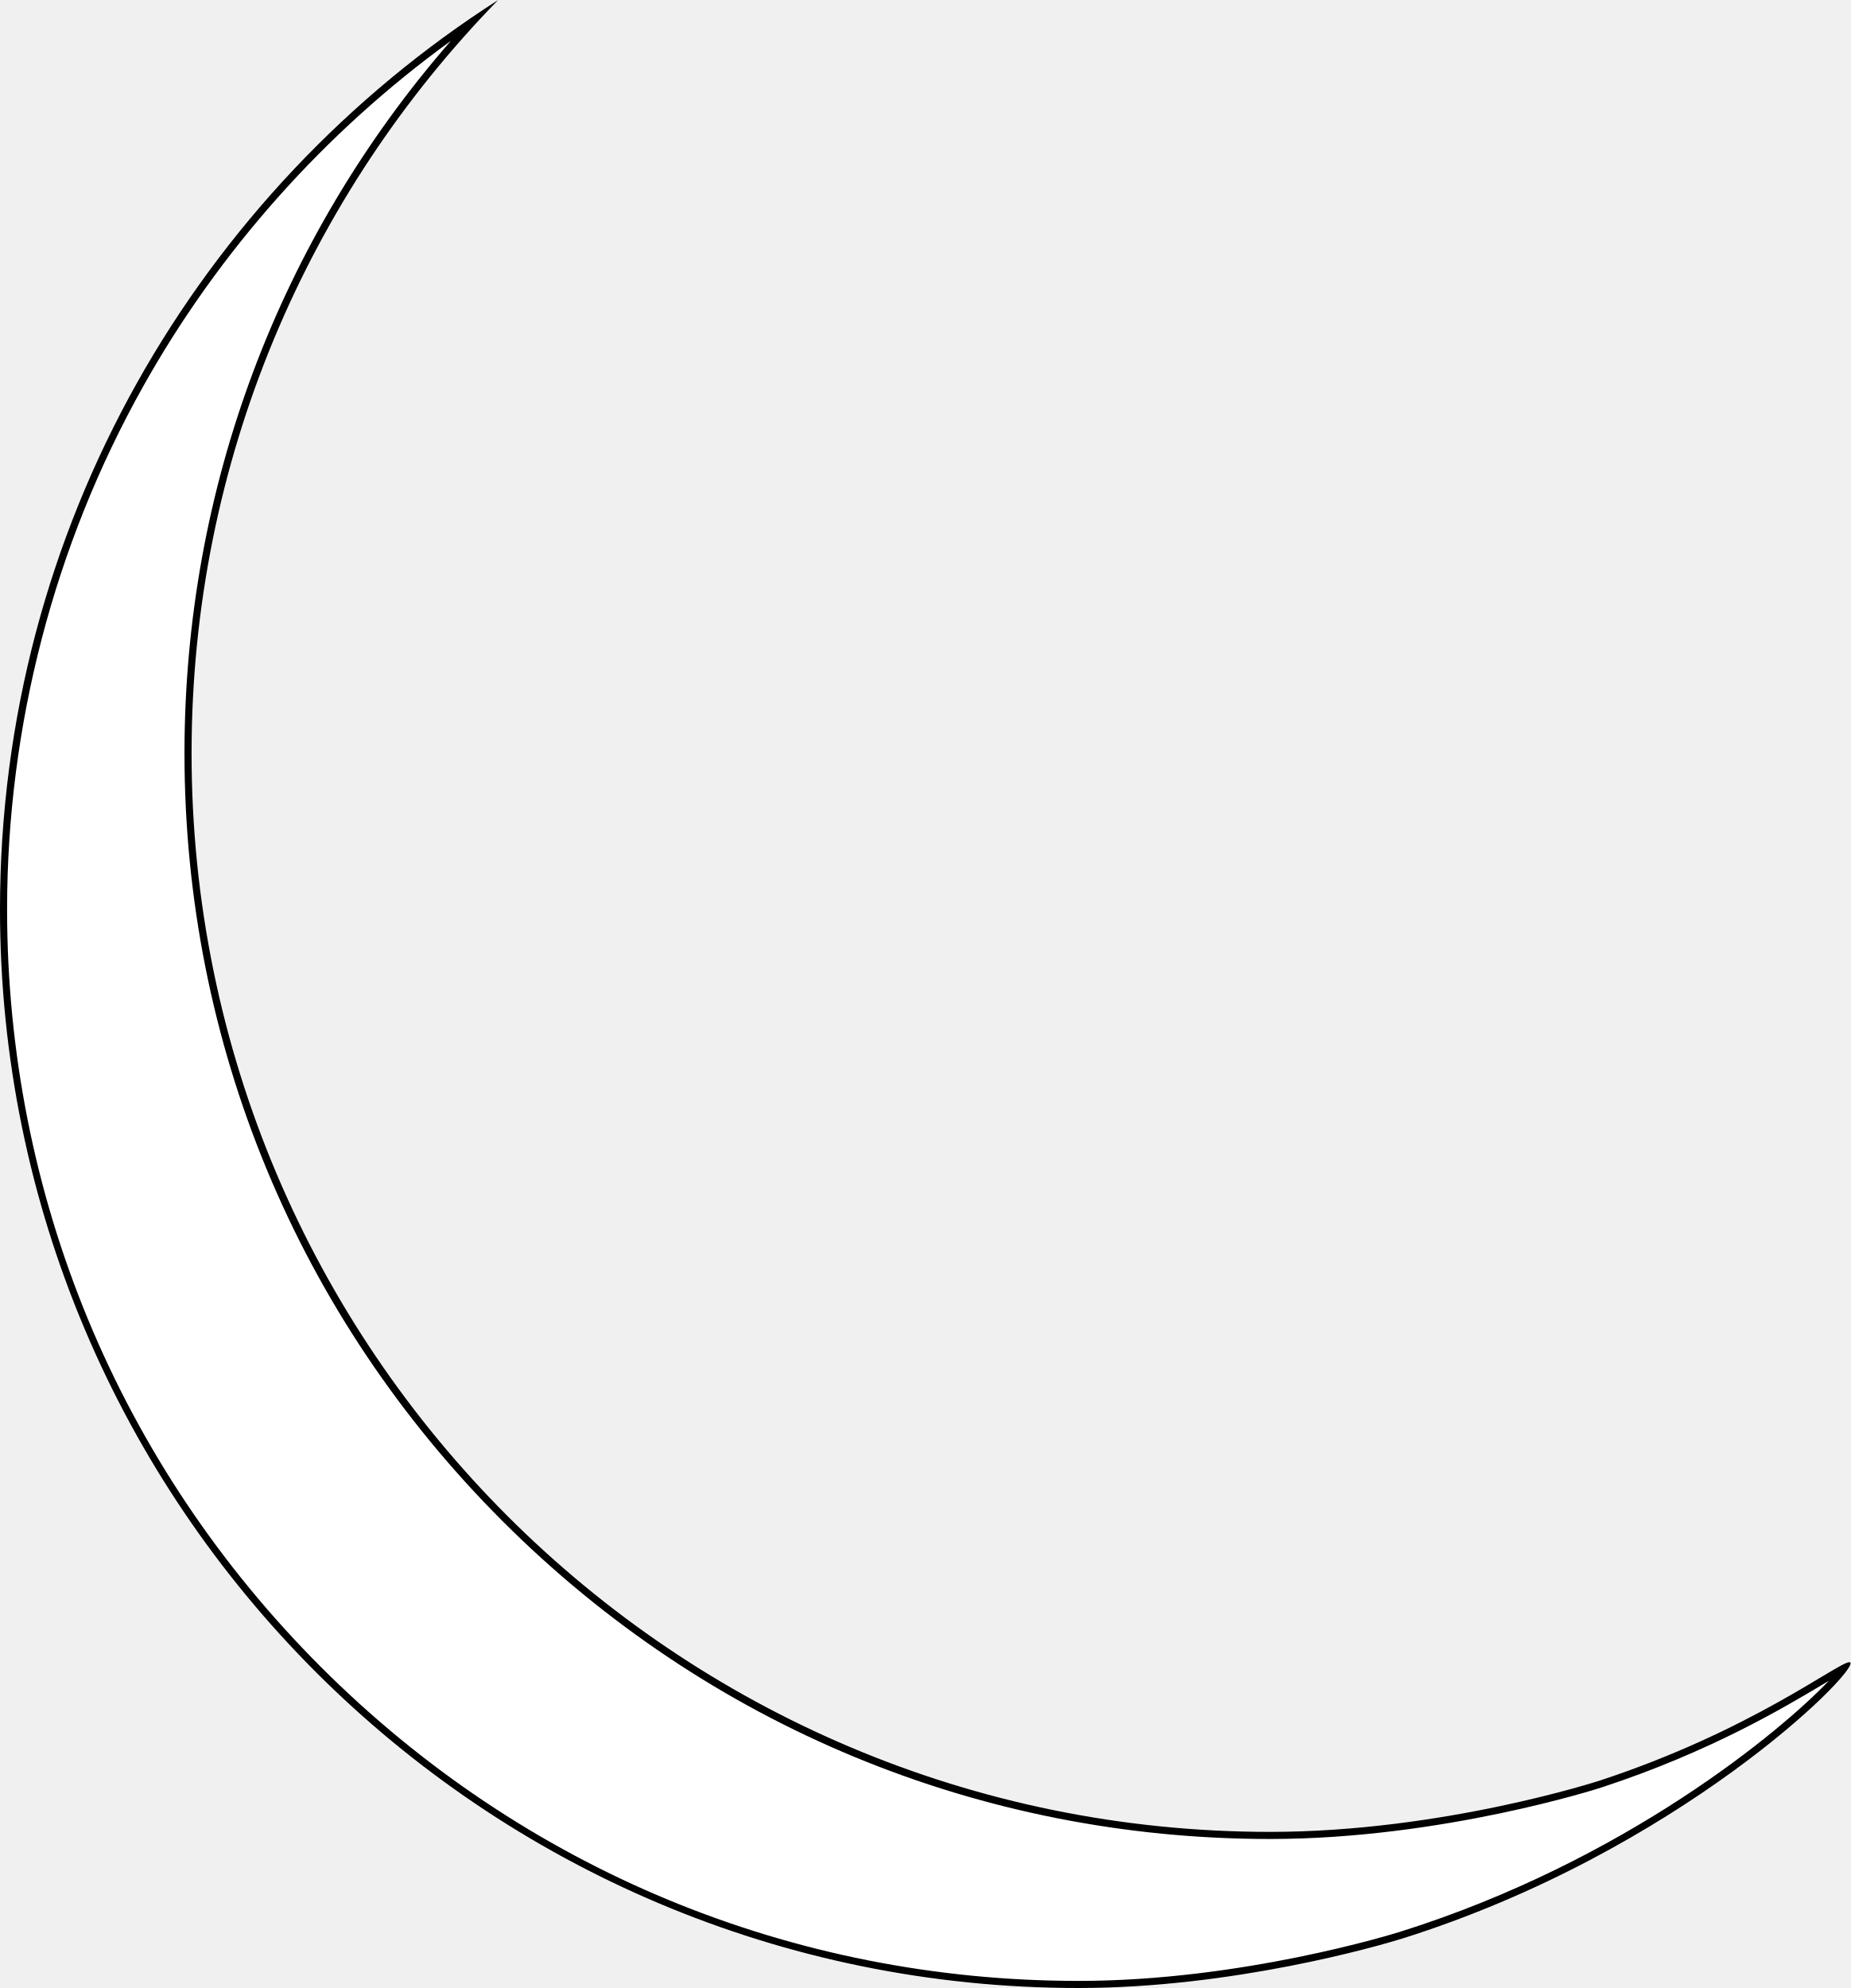
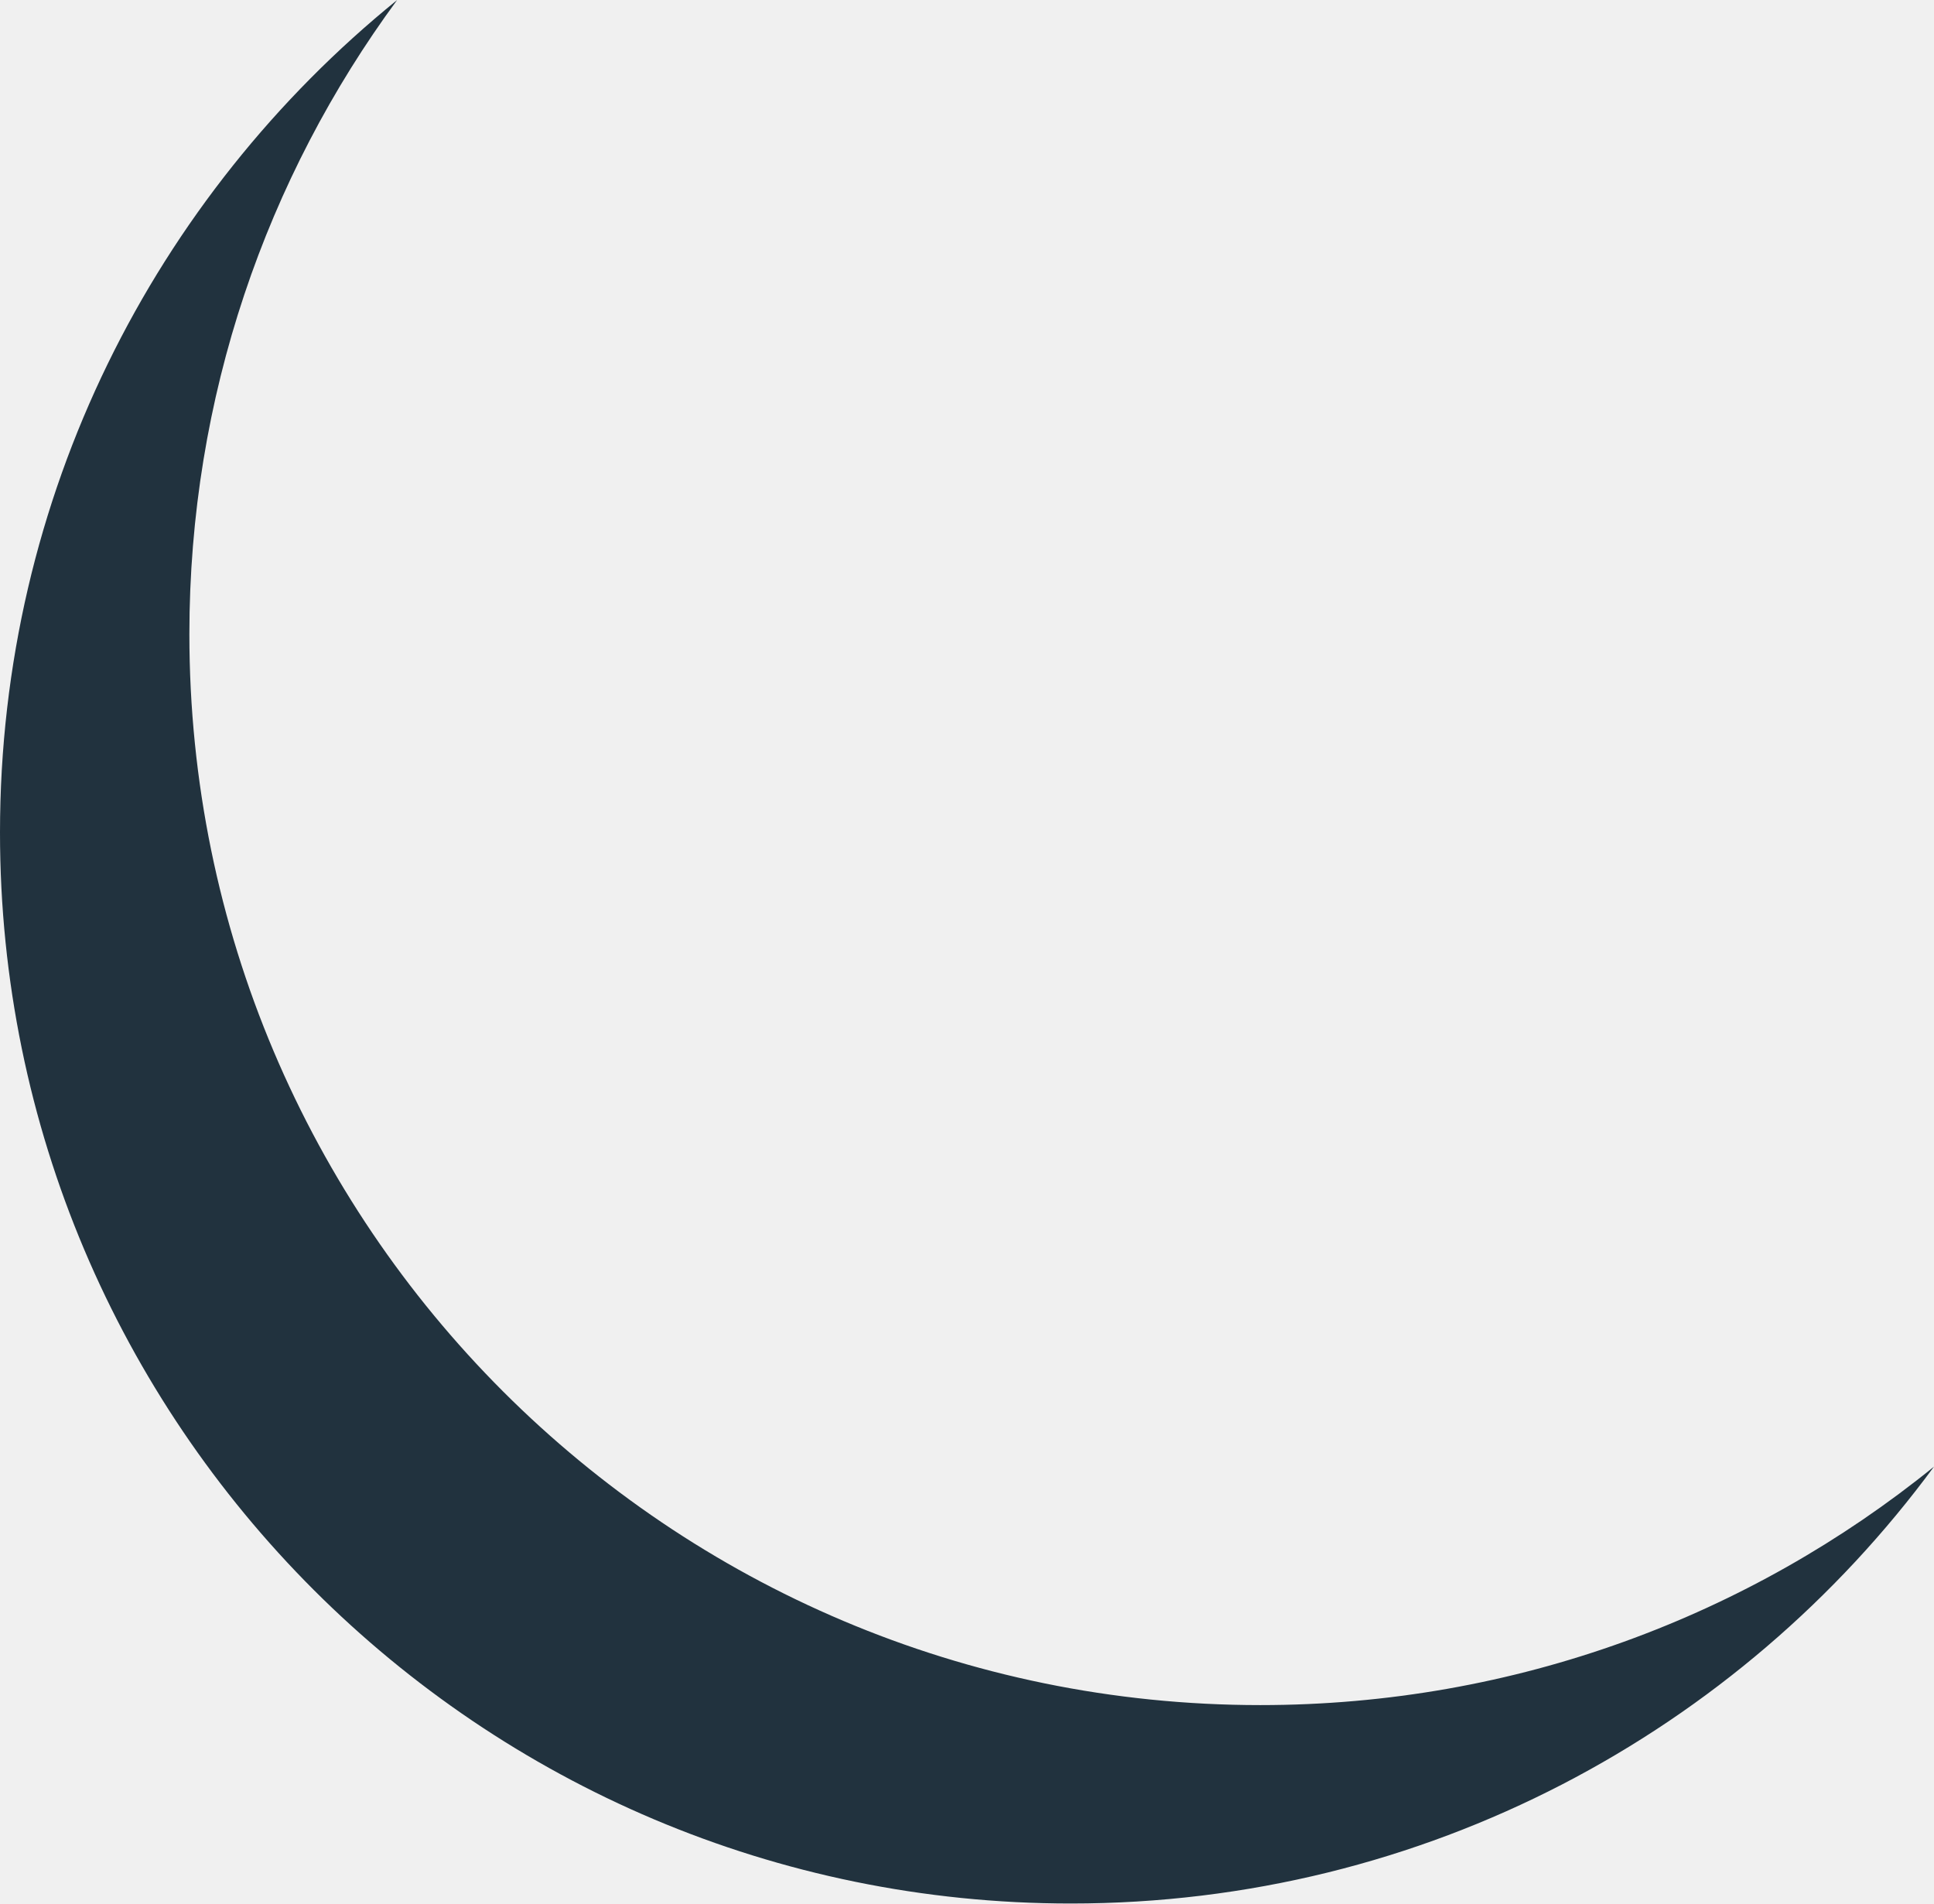
- <svg xmlns="http://www.w3.org/2000/svg" id="Layer_2" data-name="Layer 2" viewBox="0 0 260.82 280.15">
+ <svg xmlns="http://www.w3.org/2000/svg" id="Layer_1" data-name="Layer 1" viewBox="0 0 428.92 422.12">
  <defs>
    <style>
      .cls-1 {
-         fill: #000;
-       }
- 
-       .cls-1, .cls-2 {
+         fill: #21323e;
        stroke-width: 0px;
-       }
- 
-       .cls-2 {
-         fill: #fff;
      }
    </style>
  </defs>
-   <g id="Layer_1-2" data-name="Layer 1">
-     <g>
-       <path class="cls-2" d="M152,279.65C68.46,279.65.5,211.69.5,128.15.5,77.66,25.22,31.13,66.84,2.82,40.79,31.05,26.5,67.57,26.5,106.15c0,84.09,68.41,152.5,152.5,152.5,24.06,0,46.3-7.15,46.52-7.22,15.27-5,25.74-11.27,31.36-14.64,1.29-.77,2.45-1.47,3.15-1.82-2.89,4.55-27.52,26.71-62.54,37.73-.9.28-22.36,6.95-45.49,6.95Z" />
-       <path class="cls-1" d="M63.54,5.76c-24.27,27.84-37.54,63.16-37.54,100.39,0,40.87,15.91,79.29,44.81,108.19s67.32,44.81,108.19,44.81c24.26,0,46.47-7.18,46.68-7.25,15.33-5.02,25.83-11.31,31.47-14.68.2-.12.4-.24.6-.36-6.65,6.99-28.62,25.37-60.4,35.36-.9.28-22.28,6.93-45.34,6.93-40.33,0-78.25-15.71-106.77-44.23C16.71,206.4,1,168.48,1,128.15c0-25.8,6.62-51.27,19.15-73.65C30.87,35.35,45.77,18.64,63.54,5.76M70.21,0C27.99,27.01,0,74.31,0,128.15c0,83.95,68.05,152,152,152,21.71,0,42.2-5.89,45.64-6.97,38.82-12.21,64.08-37.46,63.15-38.88-.03-.04-.08-.06-.15-.06-1.59,0-13.88,9.71-35.27,16.71,0,0-22.11,7.2-46.37,7.2-83.95,0-152-68.05-152-152C27,64.84,43.47,27.39,70.21,0h0Z" />
-     </g>
-   </g>
+   <path class="cls-1" d="M428.92,325.24c-43.24,58.75-112.88,96.88-191.42,96.88C106.33,422.12,0,315.79,0,184.62,0,110.07,34.35,43.54,88.08,0c-28.97,39.37-46.08,88-46.08,140.62,0,131.17,106.33,237.5,237.5,237.5,56.61,0,108.61-19.81,149.42-52.88Z" />
</svg>
